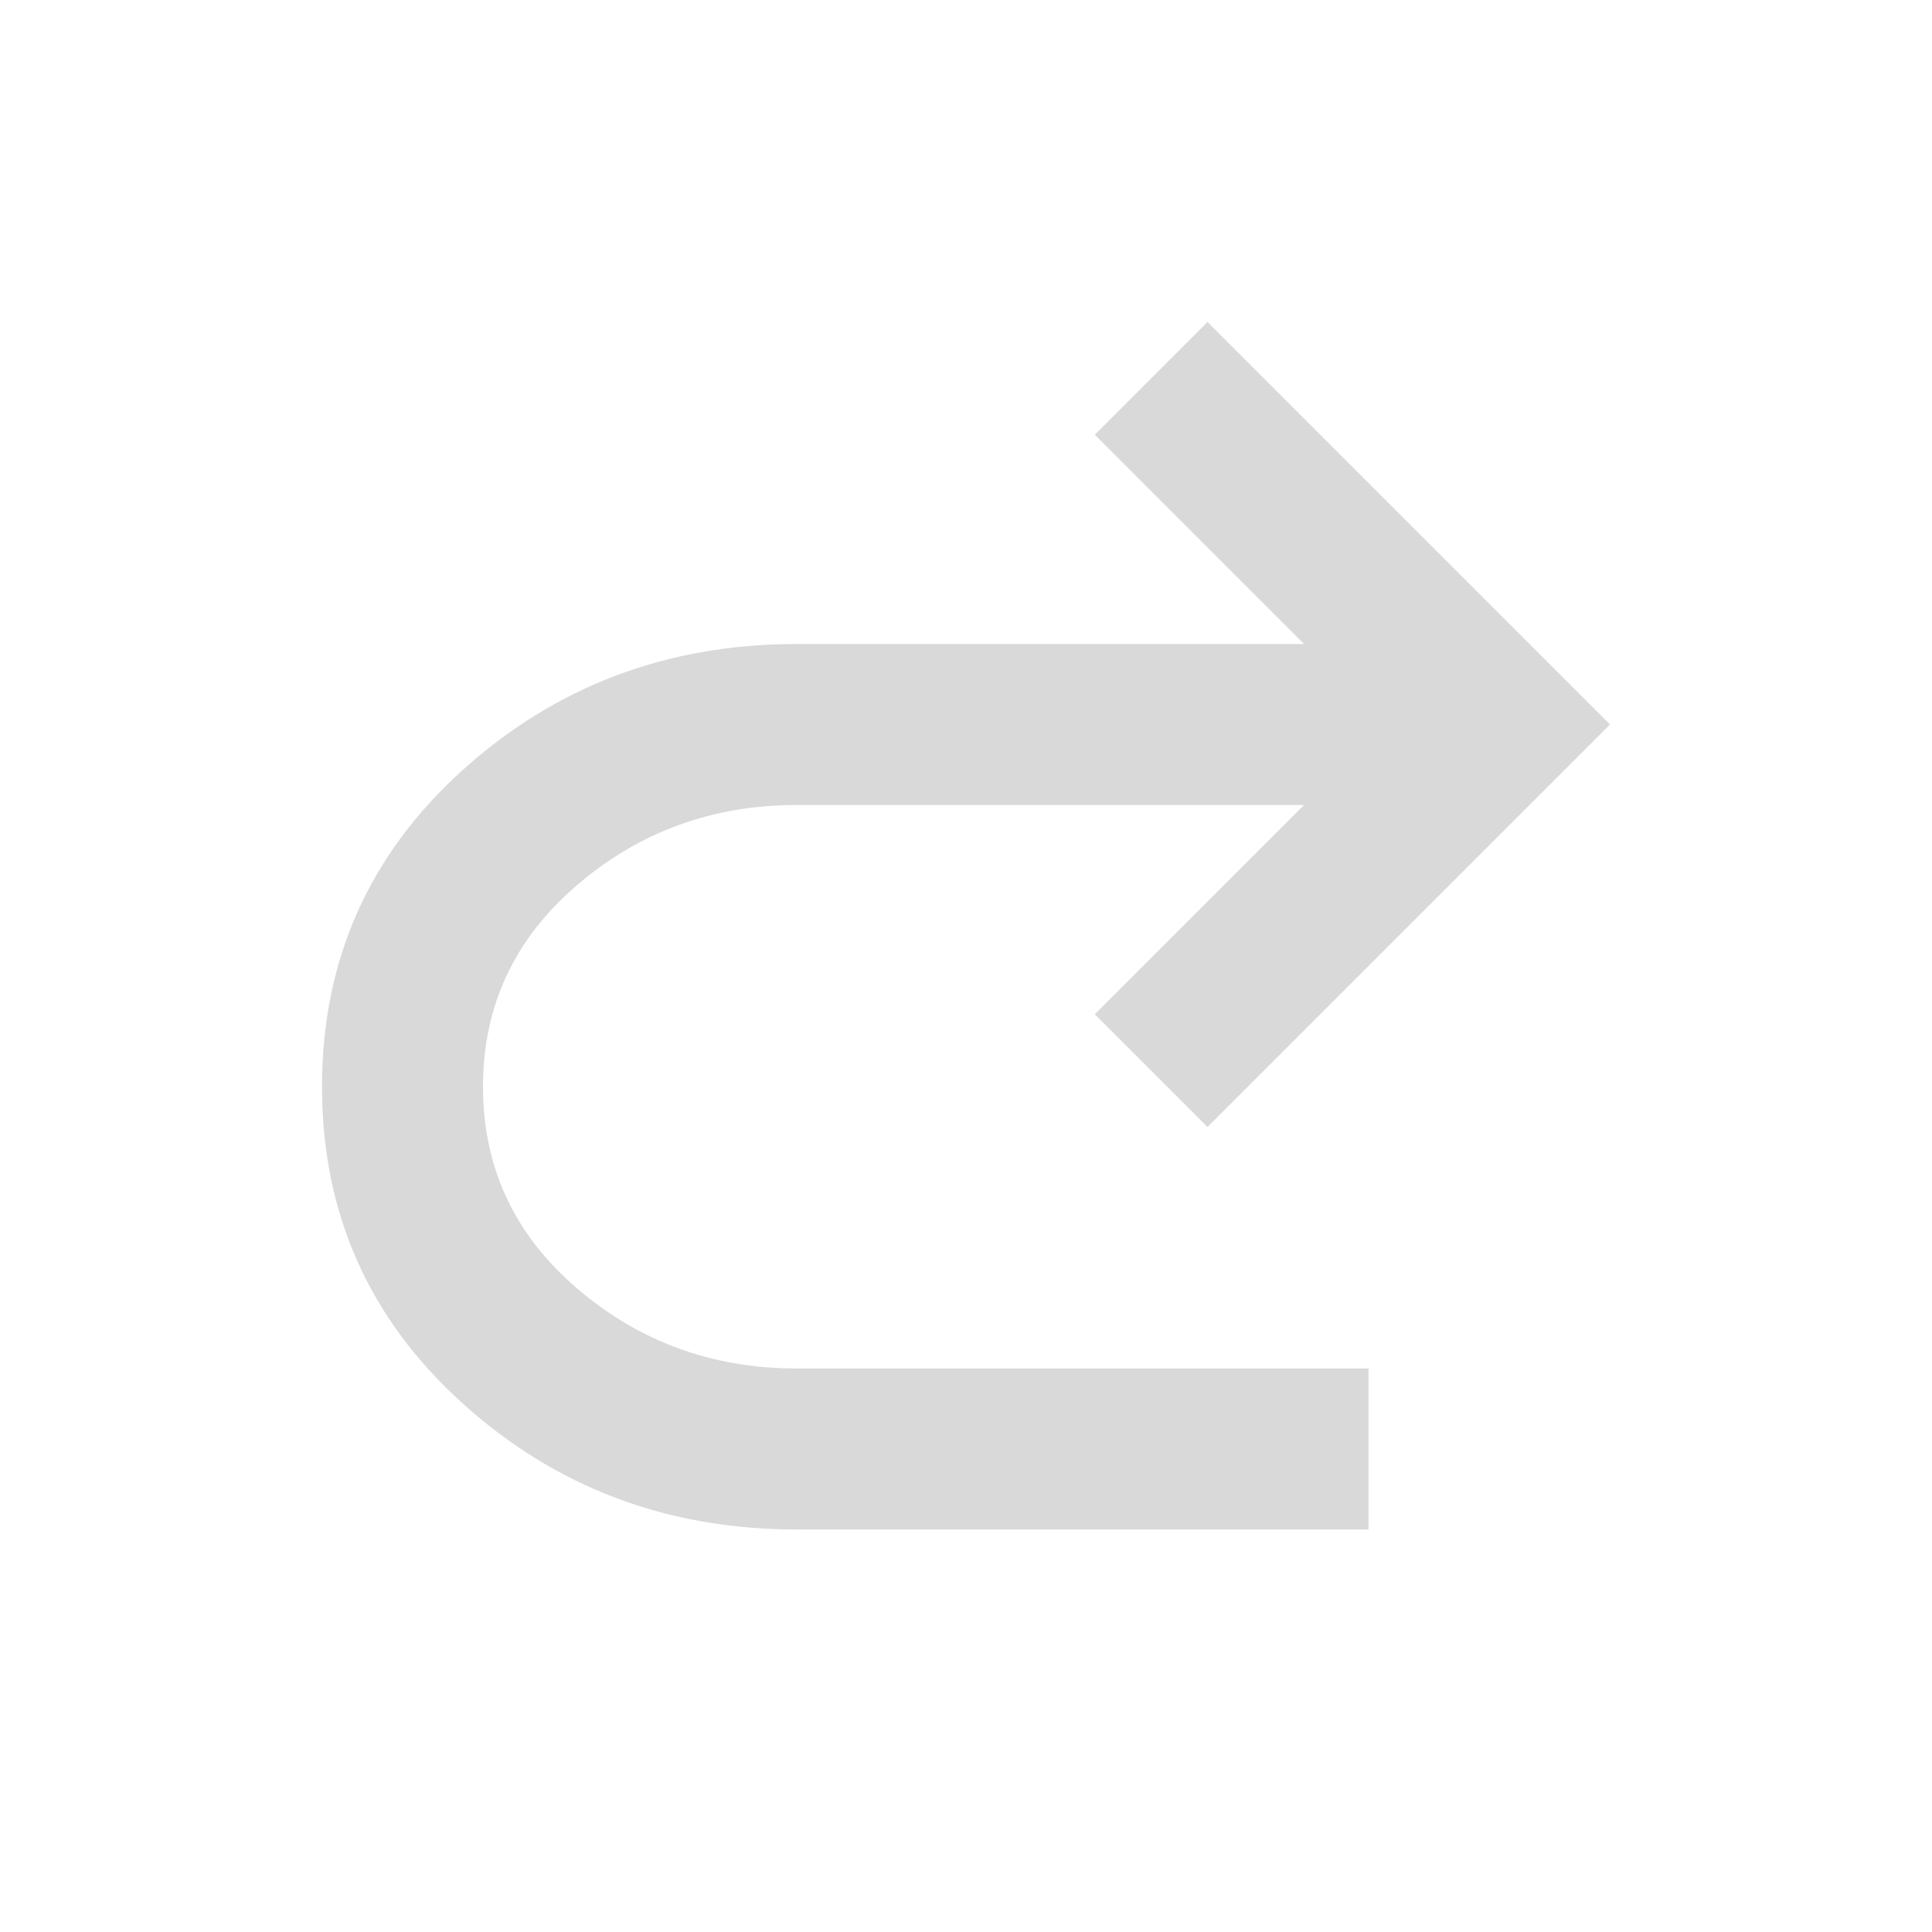
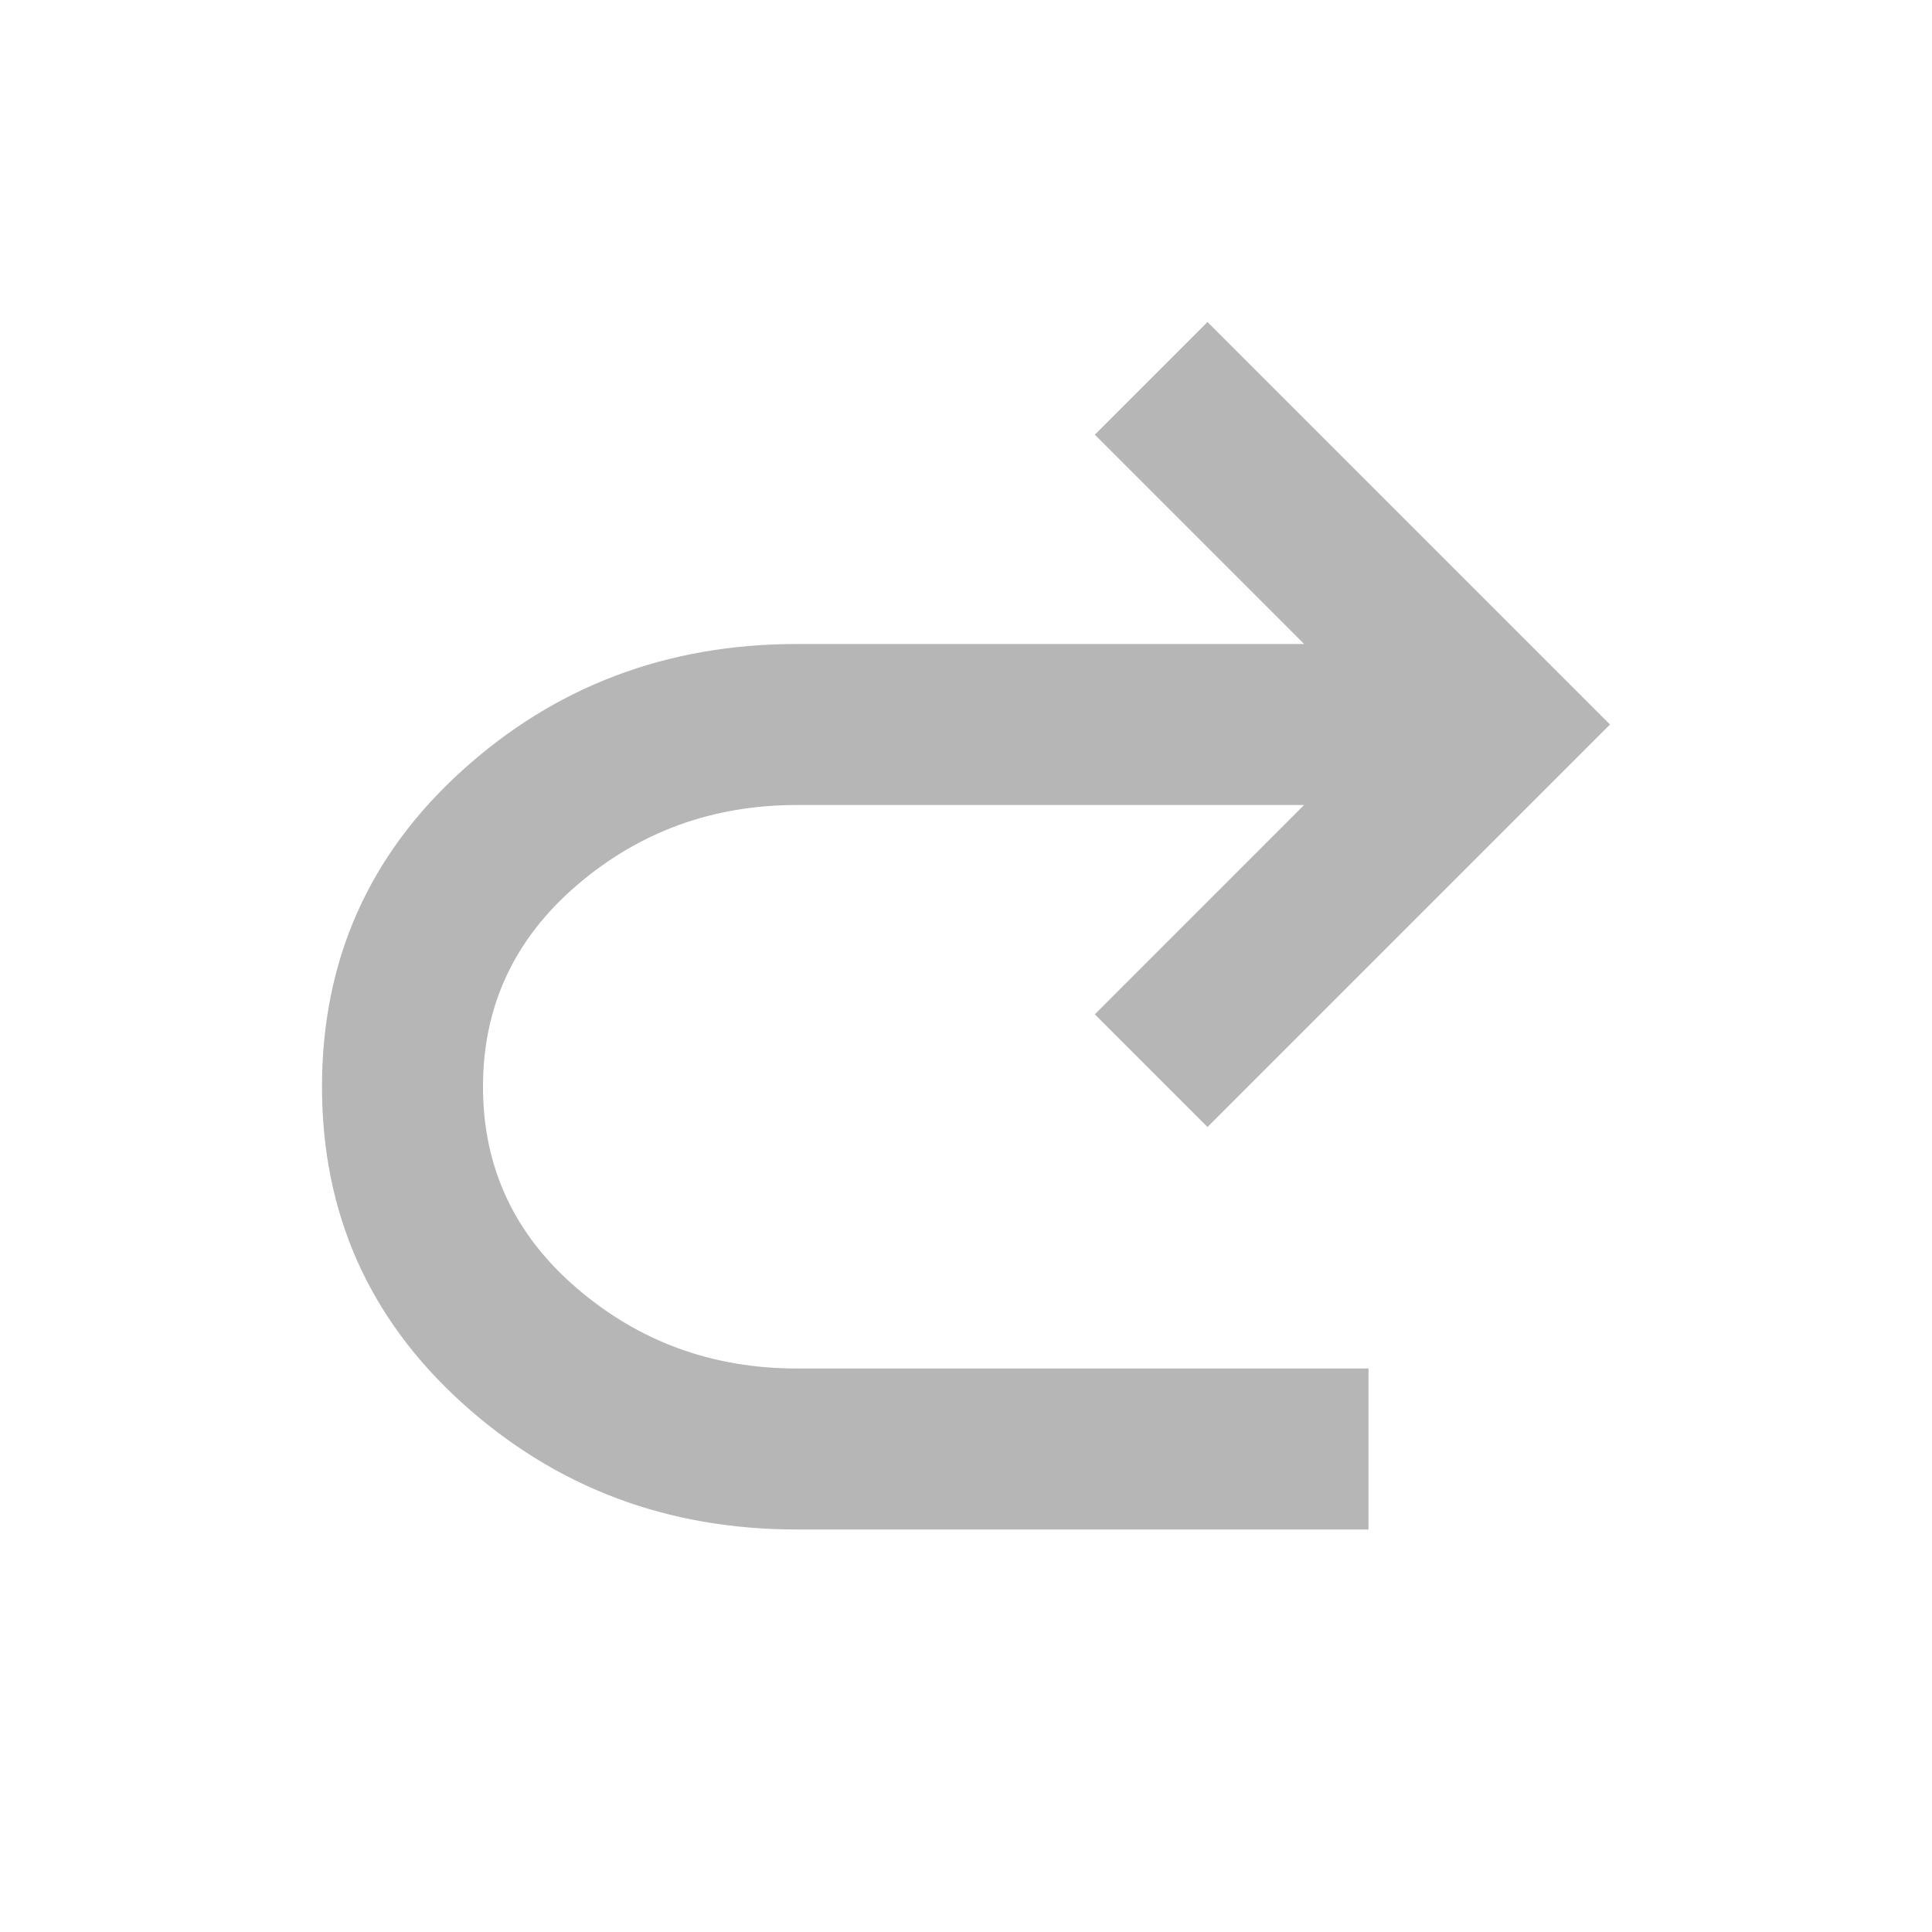
- <svg xmlns="http://www.w3.org/2000/svg" height="24px" viewBox="0 -960 960 960" width="24px" fill="#D9D9D9">
+ <svg xmlns="http://www.w3.org/2000/svg" height="24px" viewBox="0 -960 960 960" width="24px" fill="#B6B6B6">
  <path d="M396-200q-97 0-166.5-63T160-420q0-94 69.5-157T396-640h252L544-744l56-56 200 200-200 200-56-56 104-104H396q-63 0-109.5 40T240-420q0 60 46.5 100T396-280h284v80H396Z" />
</svg>
